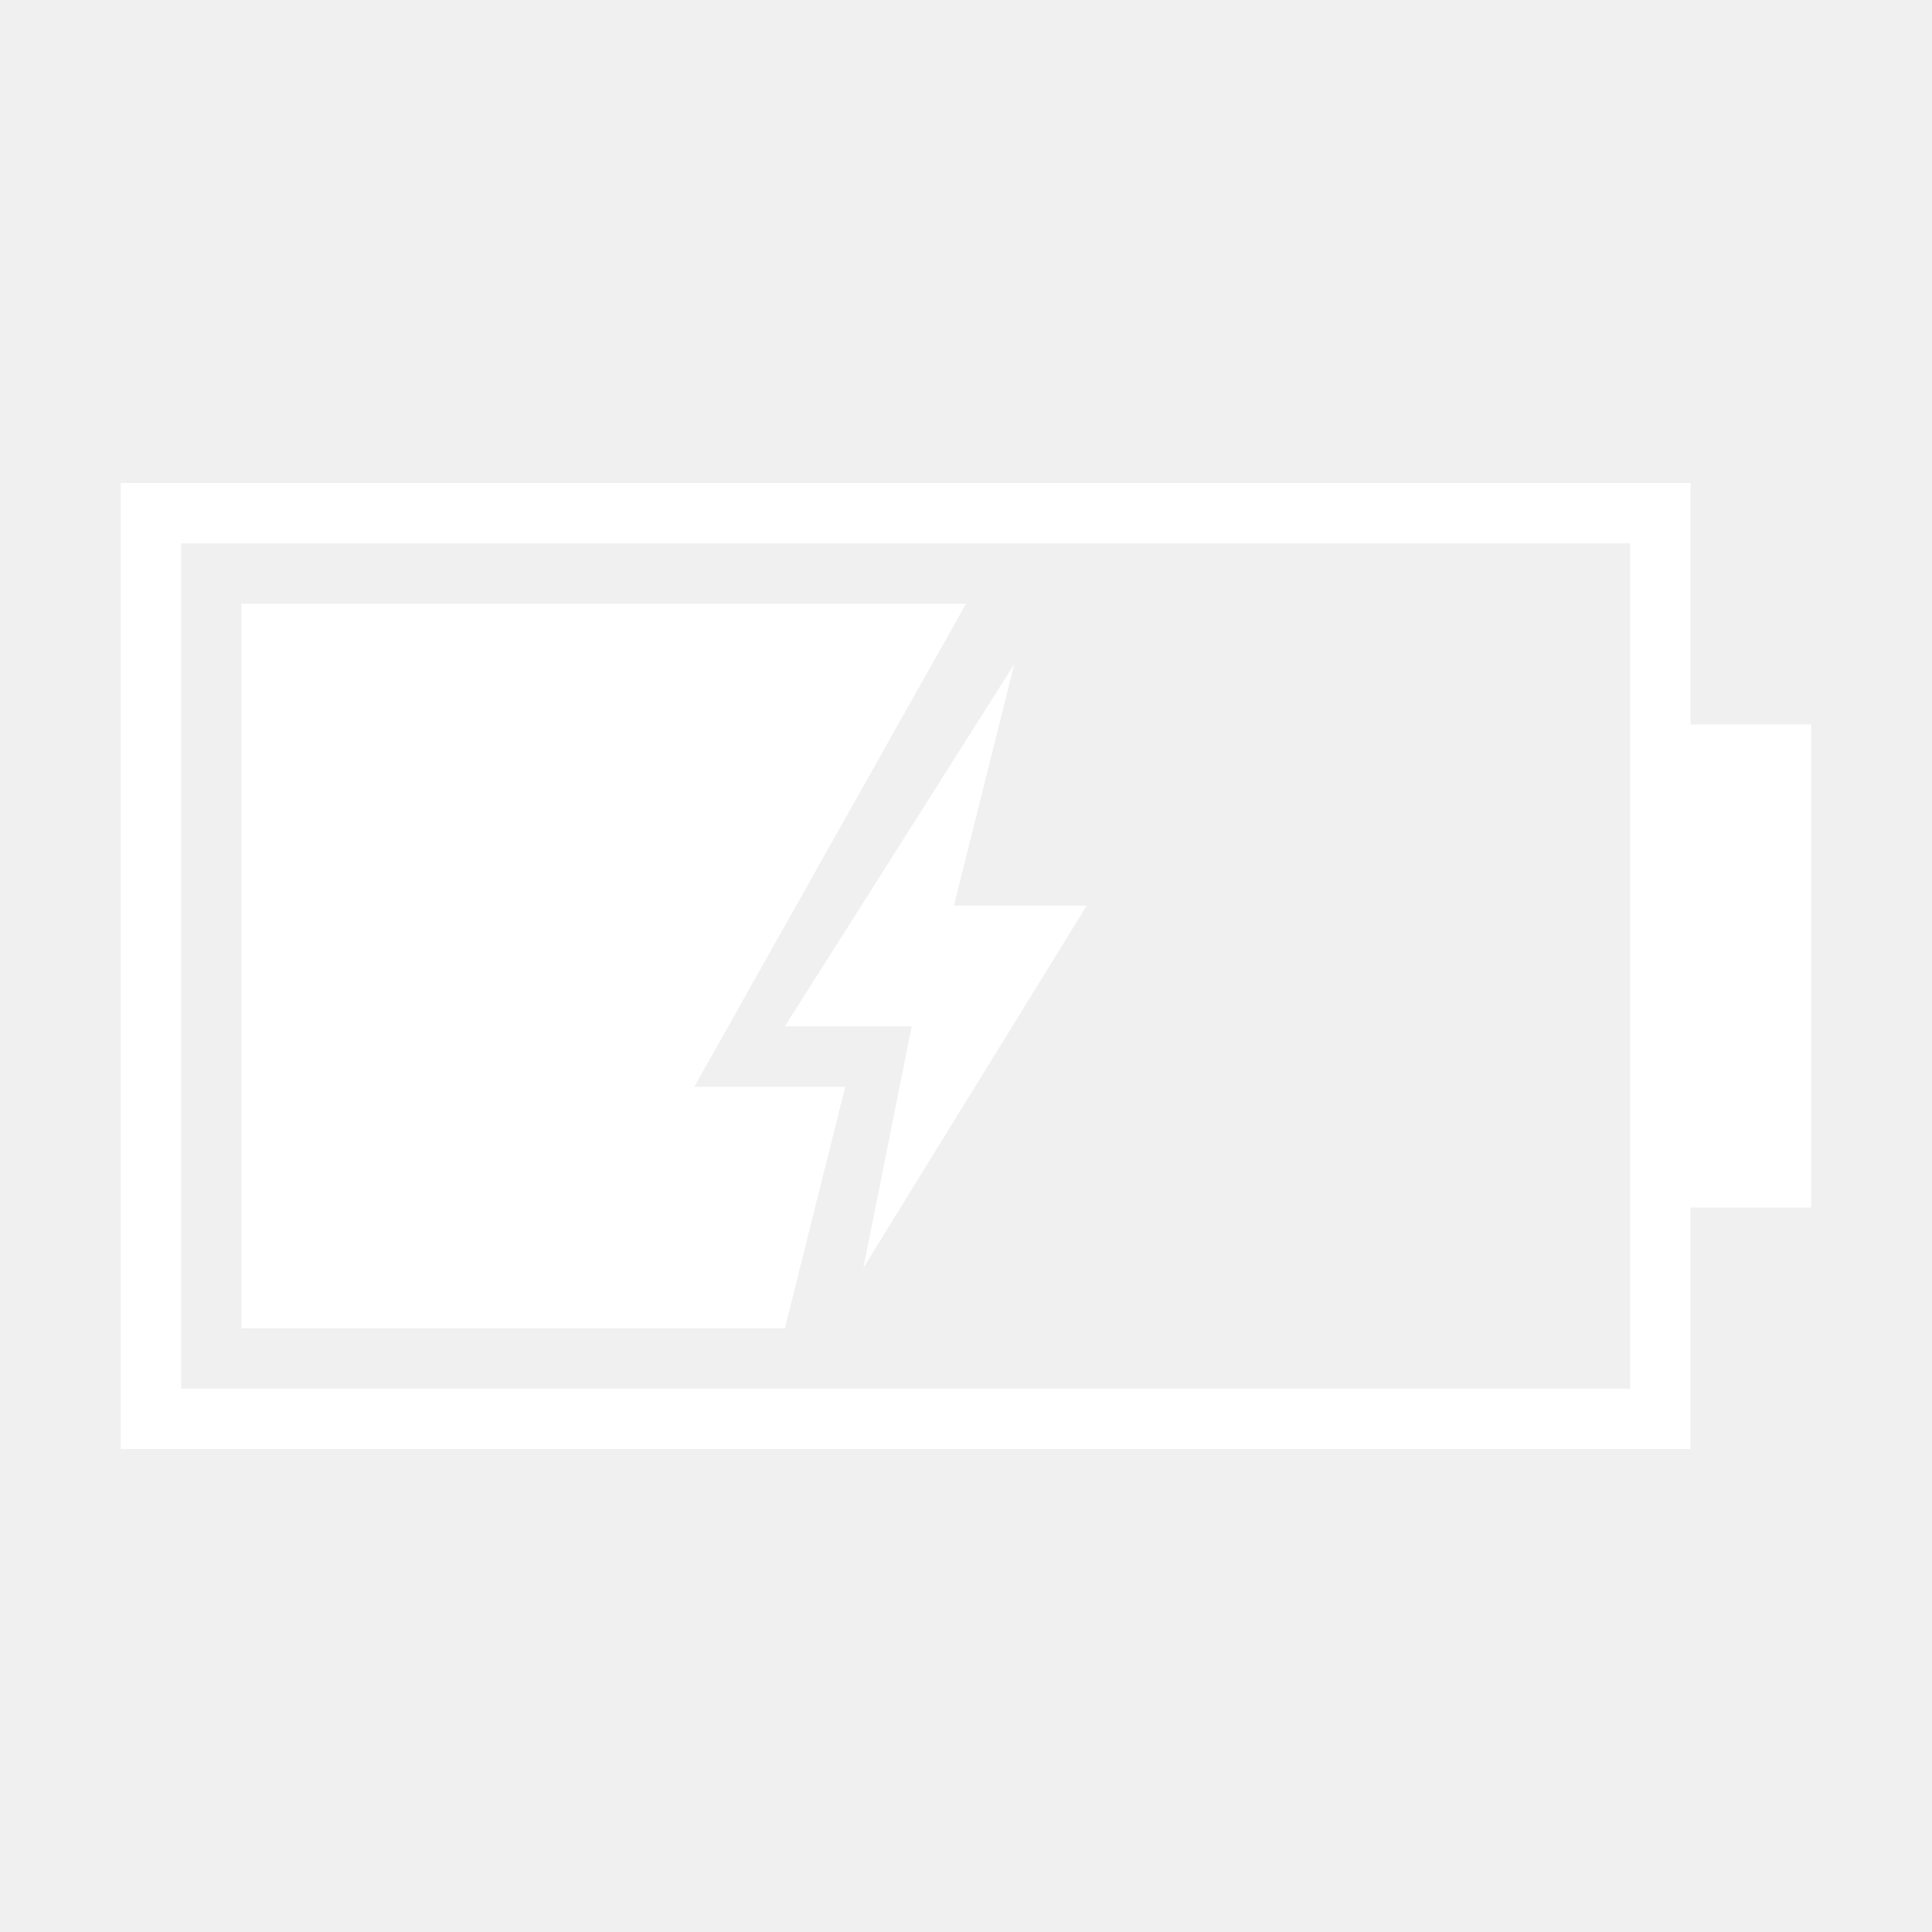
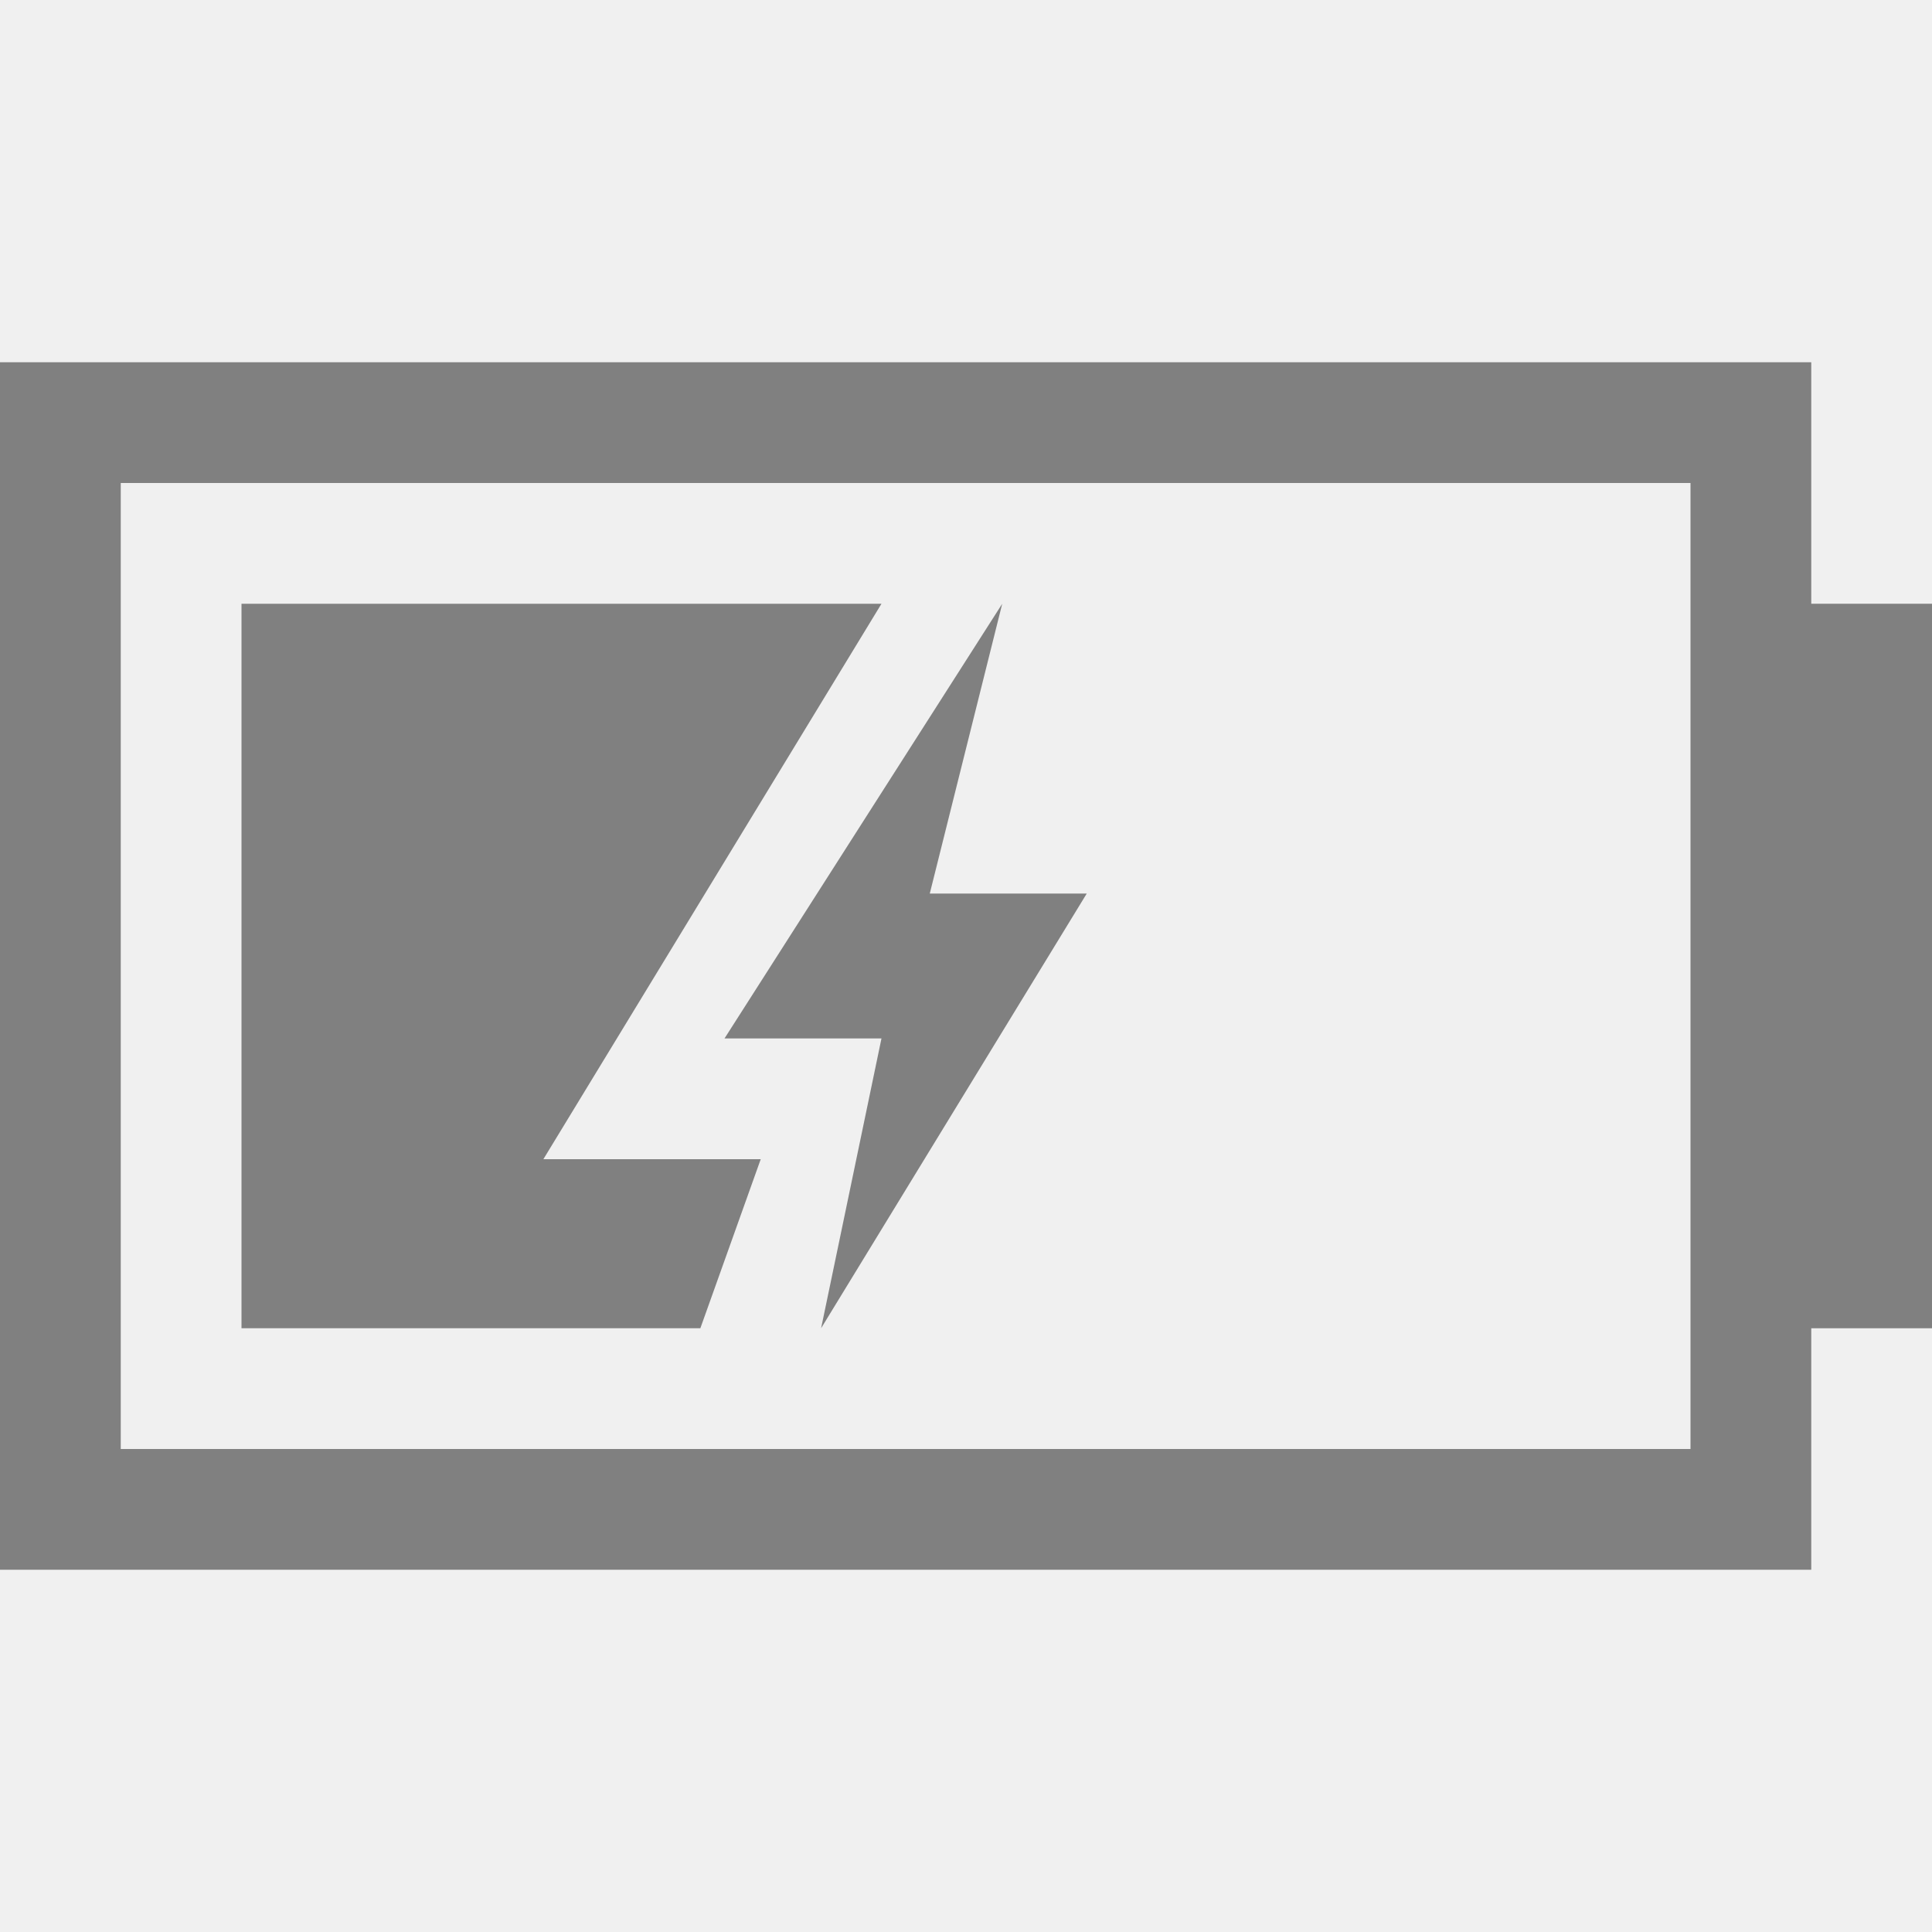
- <svg xmlns="http://www.w3.org/2000/svg" version="1.1" id="电池" x="0px" y="0px" viewBox="0 0 32 32" style="enable-background:new 0 0 32 32;" xml:space="preserve">
+ <svg xmlns="http://www.w3.org/2000/svg" version="1.1" id="电池" x="0px" y="0px" viewBox="0 0 16 16" style="enable-background:new 0 0 16 16;" xml:space="preserve">
  <style type="text/css">
- 	.st0{fill:#FFFFFF;}
+ 	.st0{fill:#808080;}
</style>
-   <g id="_32">
+   <g id="_16">
+     <path class="st0" d="M15,12v-1h1V5h-1V3H0v10h15V12z M1,12V4h13v8H1z" />
    <g id="_60">
-       <polygon class="st0" points="14,18 11.5,18 16,10 4,10 4,22 13,22   " />
-       <polygon class="st0" points="16.8,11 15.8,15 18,15 14.3,21 15.1,17 13,17   " />
+       <polygon class="st0" points="4.5,9.6 7.3,5 2,5 2,11 5.8,11 6.3,9.6   " />
+       <polygon class="st0" points="8.3,5 7.7,7.4 9,7.4 6.8,11 7.3,8.6 6,8.6   " />
    </g>
-     <path class="st0" d="M28,20h2v-8h-2V8H2v16h26V20z M3,23V9h24v14H3z" />
  </g>
</svg>
